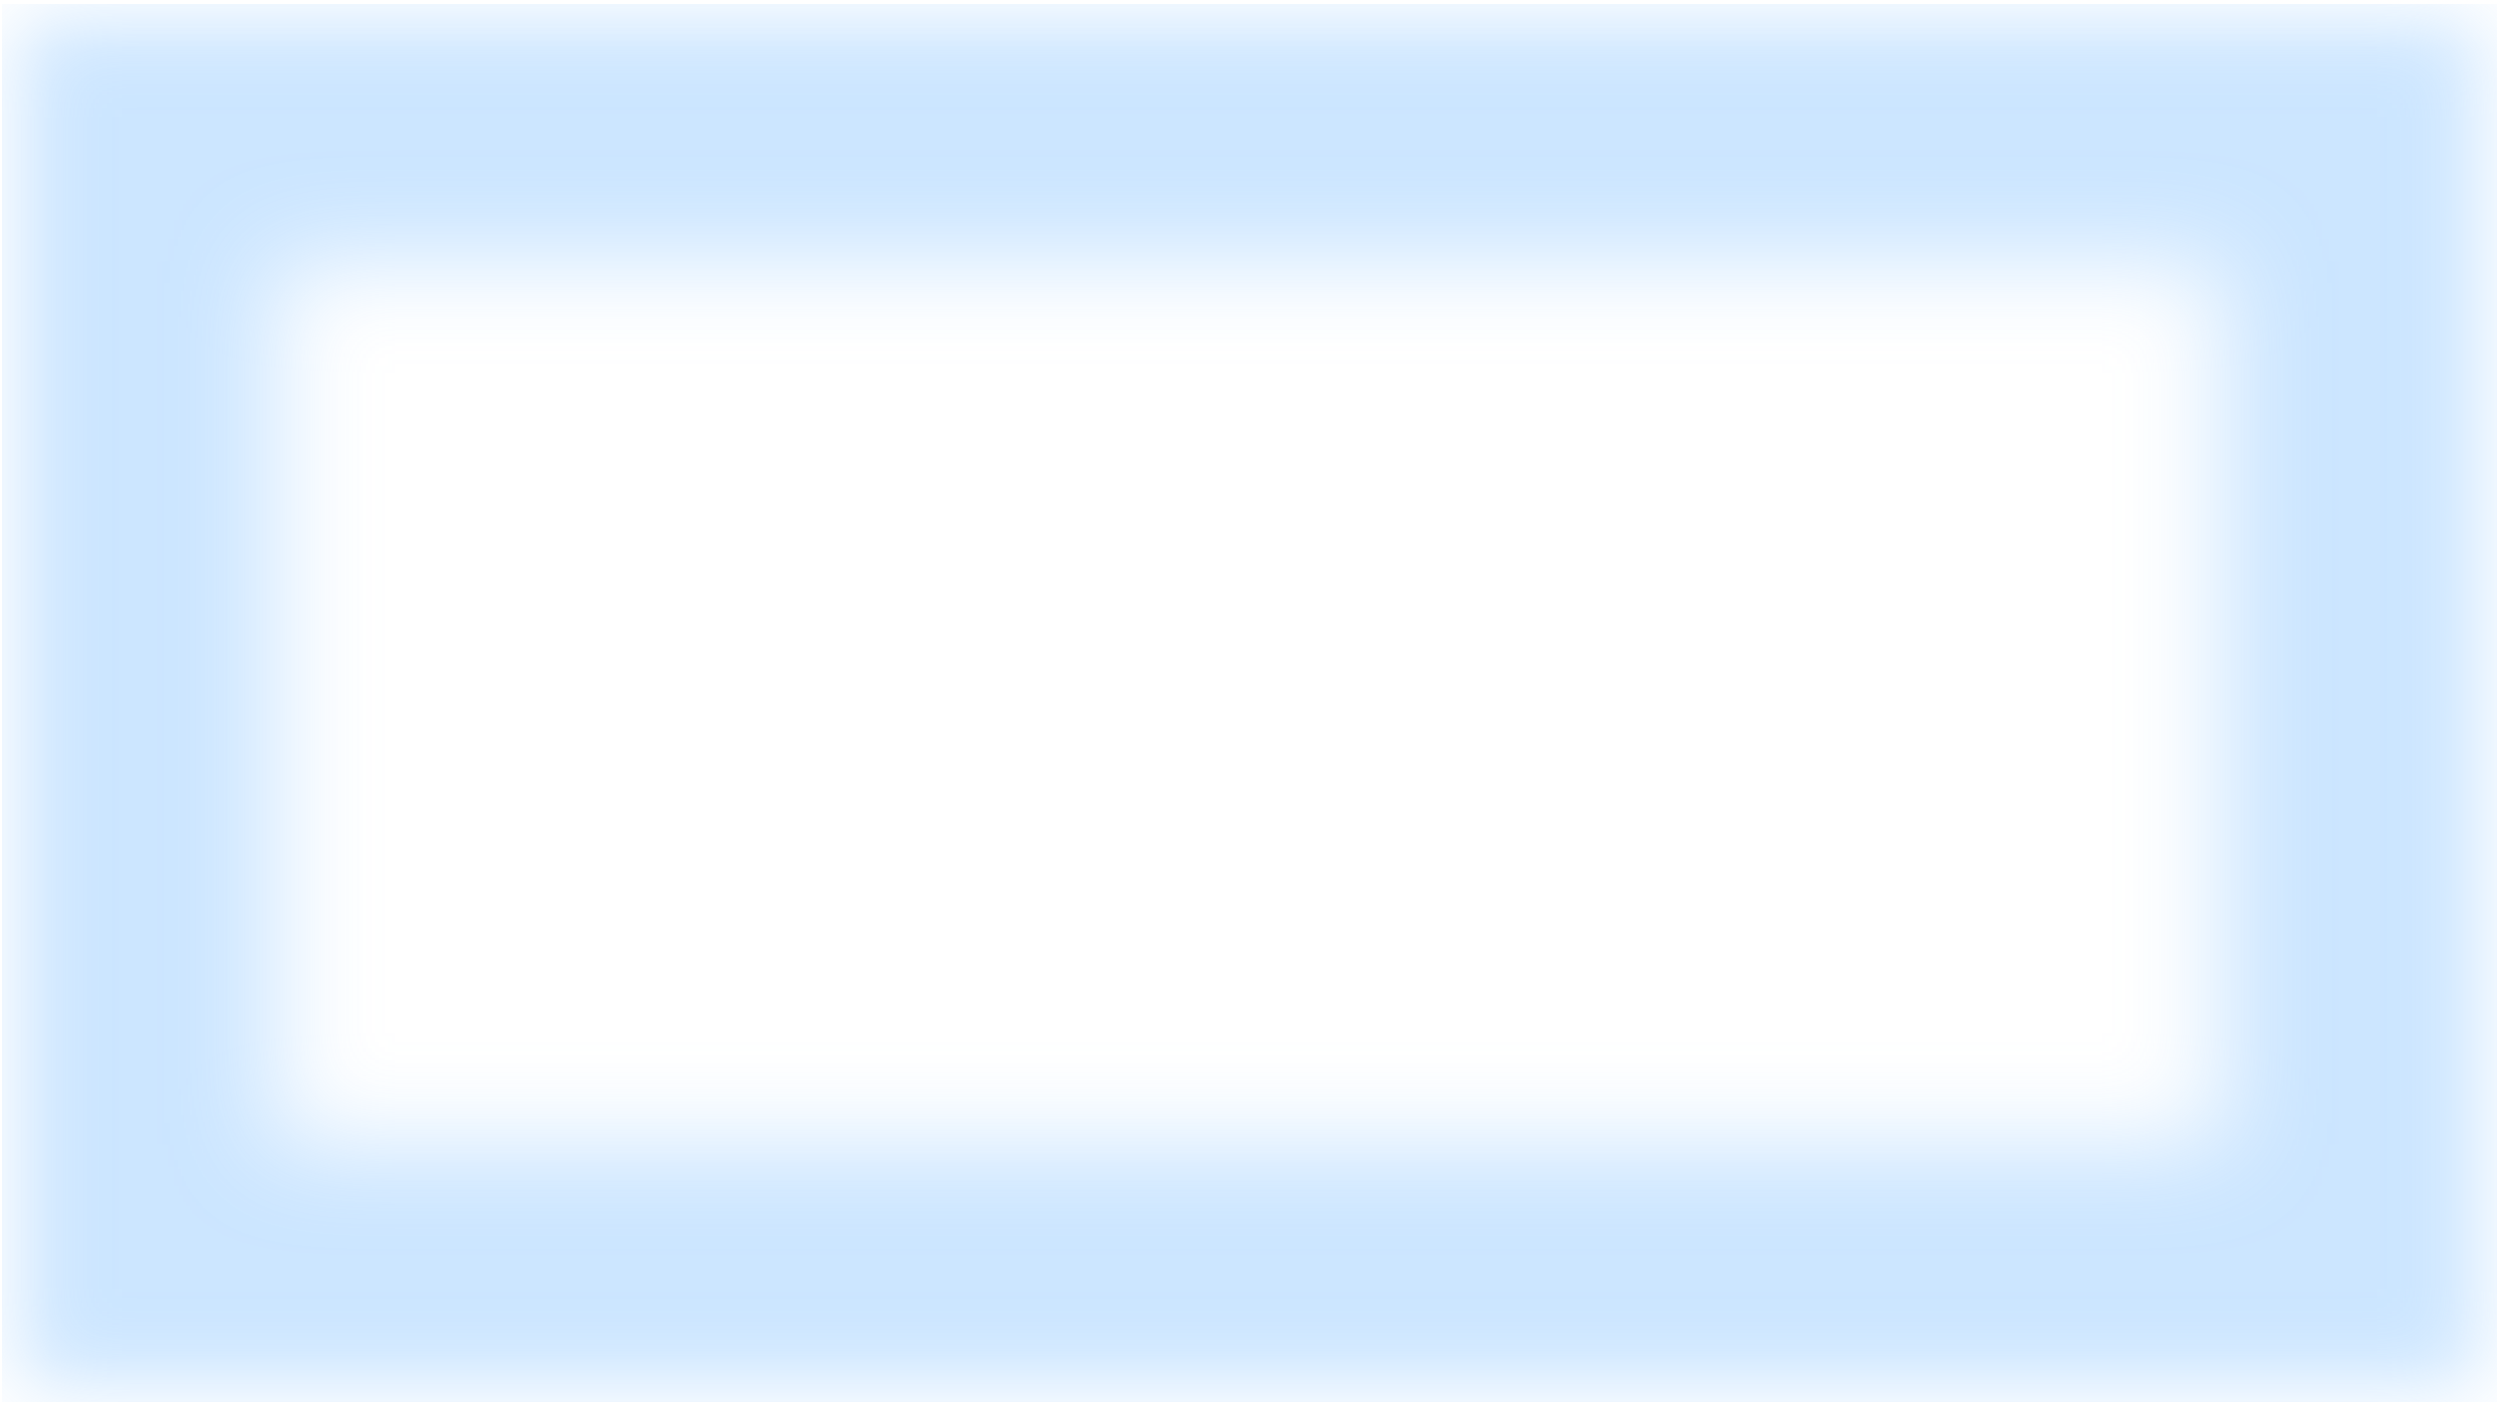
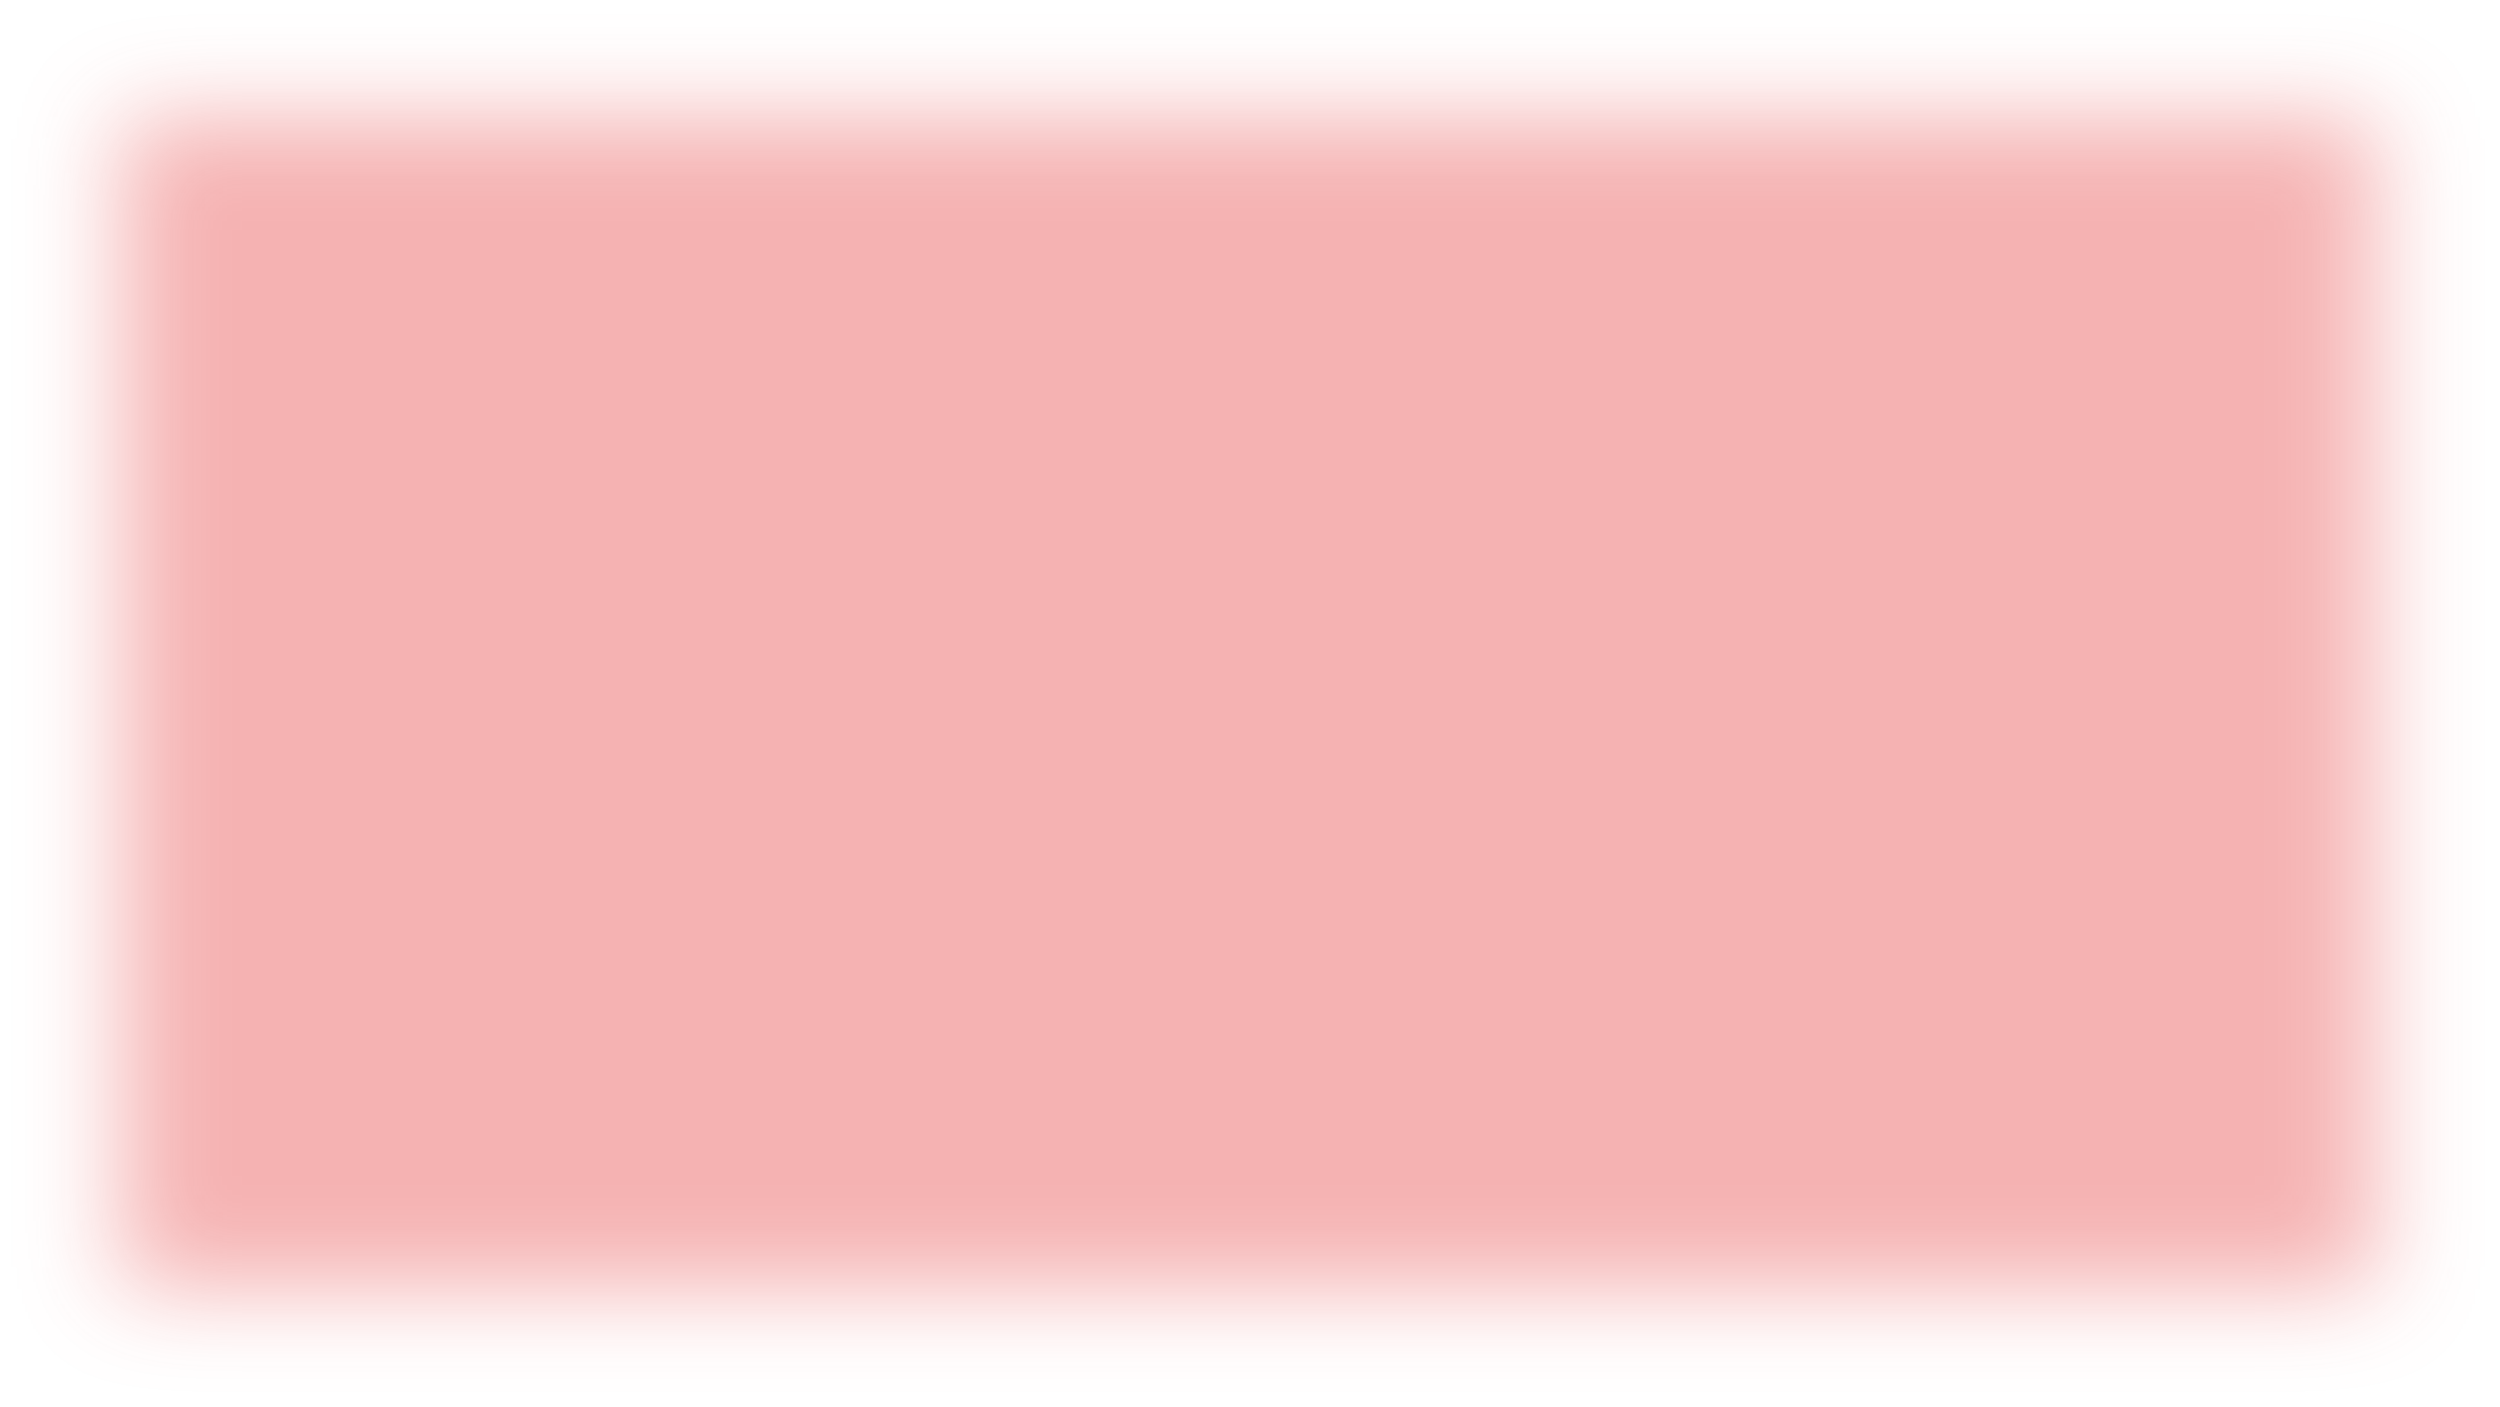
<svg xmlns="http://www.w3.org/2000/svg" xmlns:ns1="http://www.openswatchbook.org/uri/2009/osb" id="svg839" version="1.1" viewBox="0 0 508 285.75" height="1080" width="1920">
  <defs id="defs833">
    <linearGradient ns1:paint="solid" id="linearGradient1762">
      <stop id="stop1760" offset="0" style="stop-color:#ff0006;stop-opacity:1;" />
    </linearGradient>
    <filter height="1.192" y="-0.096" width="1.107" x="-0.053" id="filter2590" style="color-interpolation-filters:sRGB">
      <feGaussianBlur id="feGaussianBlur2592" stdDeviation="11.051" />
    </filter>
  </defs>
  <g id="layer1">
-     <rect transform="matrix(0.9205294,0,0,0.861994,20.2671,19.55673)" ry="0" rx="0" y="4.952" x="4.901" height="276.139" width="497.297" id="rect1402" style="opacity:0.355;fill:none;stroke:#6eb7ff;stroke-width:67.438;stroke-linecap:round;stroke-linejoin:round;stroke-miterlimit:4;stroke-dasharray:none;stroke-dashoffset:0;stroke-opacity:1;paint-order:markers fill stroke;filter:url(#filter2590)" />
+     <rect transform="matrix(0.9205294,0,0,0.861994,20.2671,19.55673)" ry="0" rx="0" y="4.952" x="4.901" height="276.139" width="497.297" id="rect1402" style="opacity:0.355;fill:#e32626;stroke:none;stroke-width:67.438;stroke-linecap:round;stroke-linejoin:round;stroke-miterlimit:4;stroke-dasharray:none;stroke-dashoffset:0;stroke-opacity:1;paint-order:markers fill stroke;filter:url(#filter2590);fill-opacity:1" />
  </g>
</svg>
